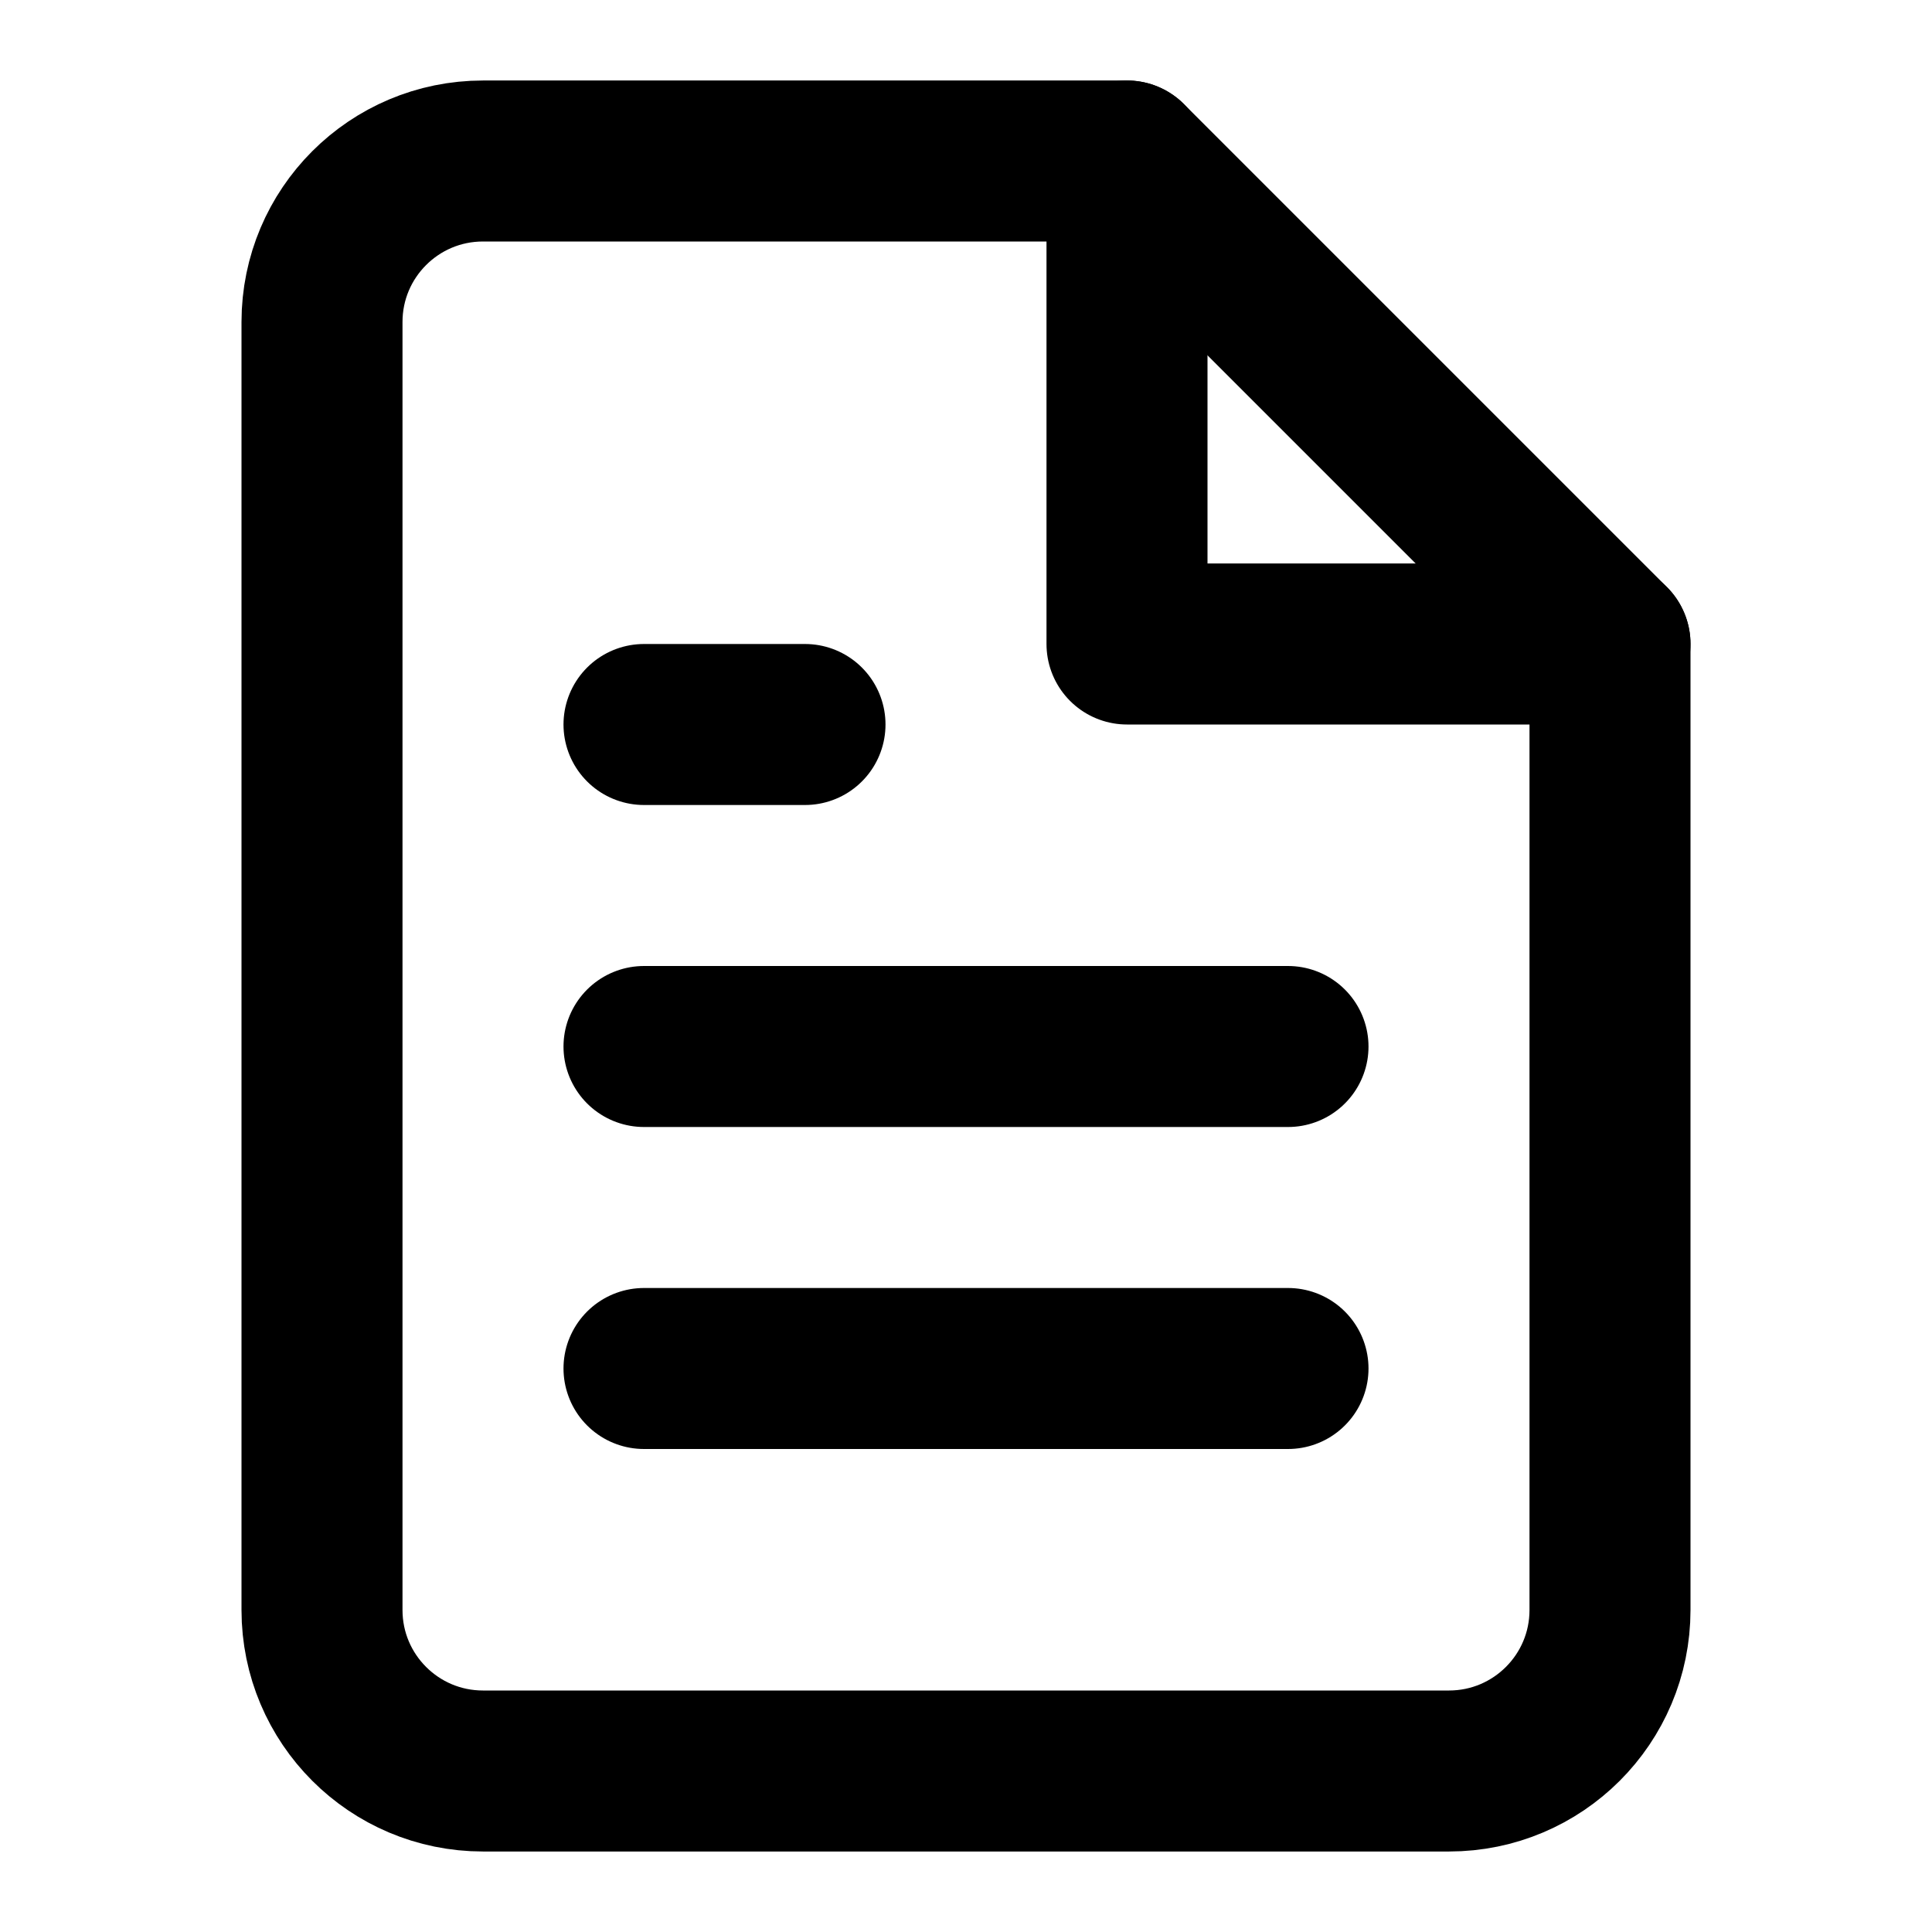
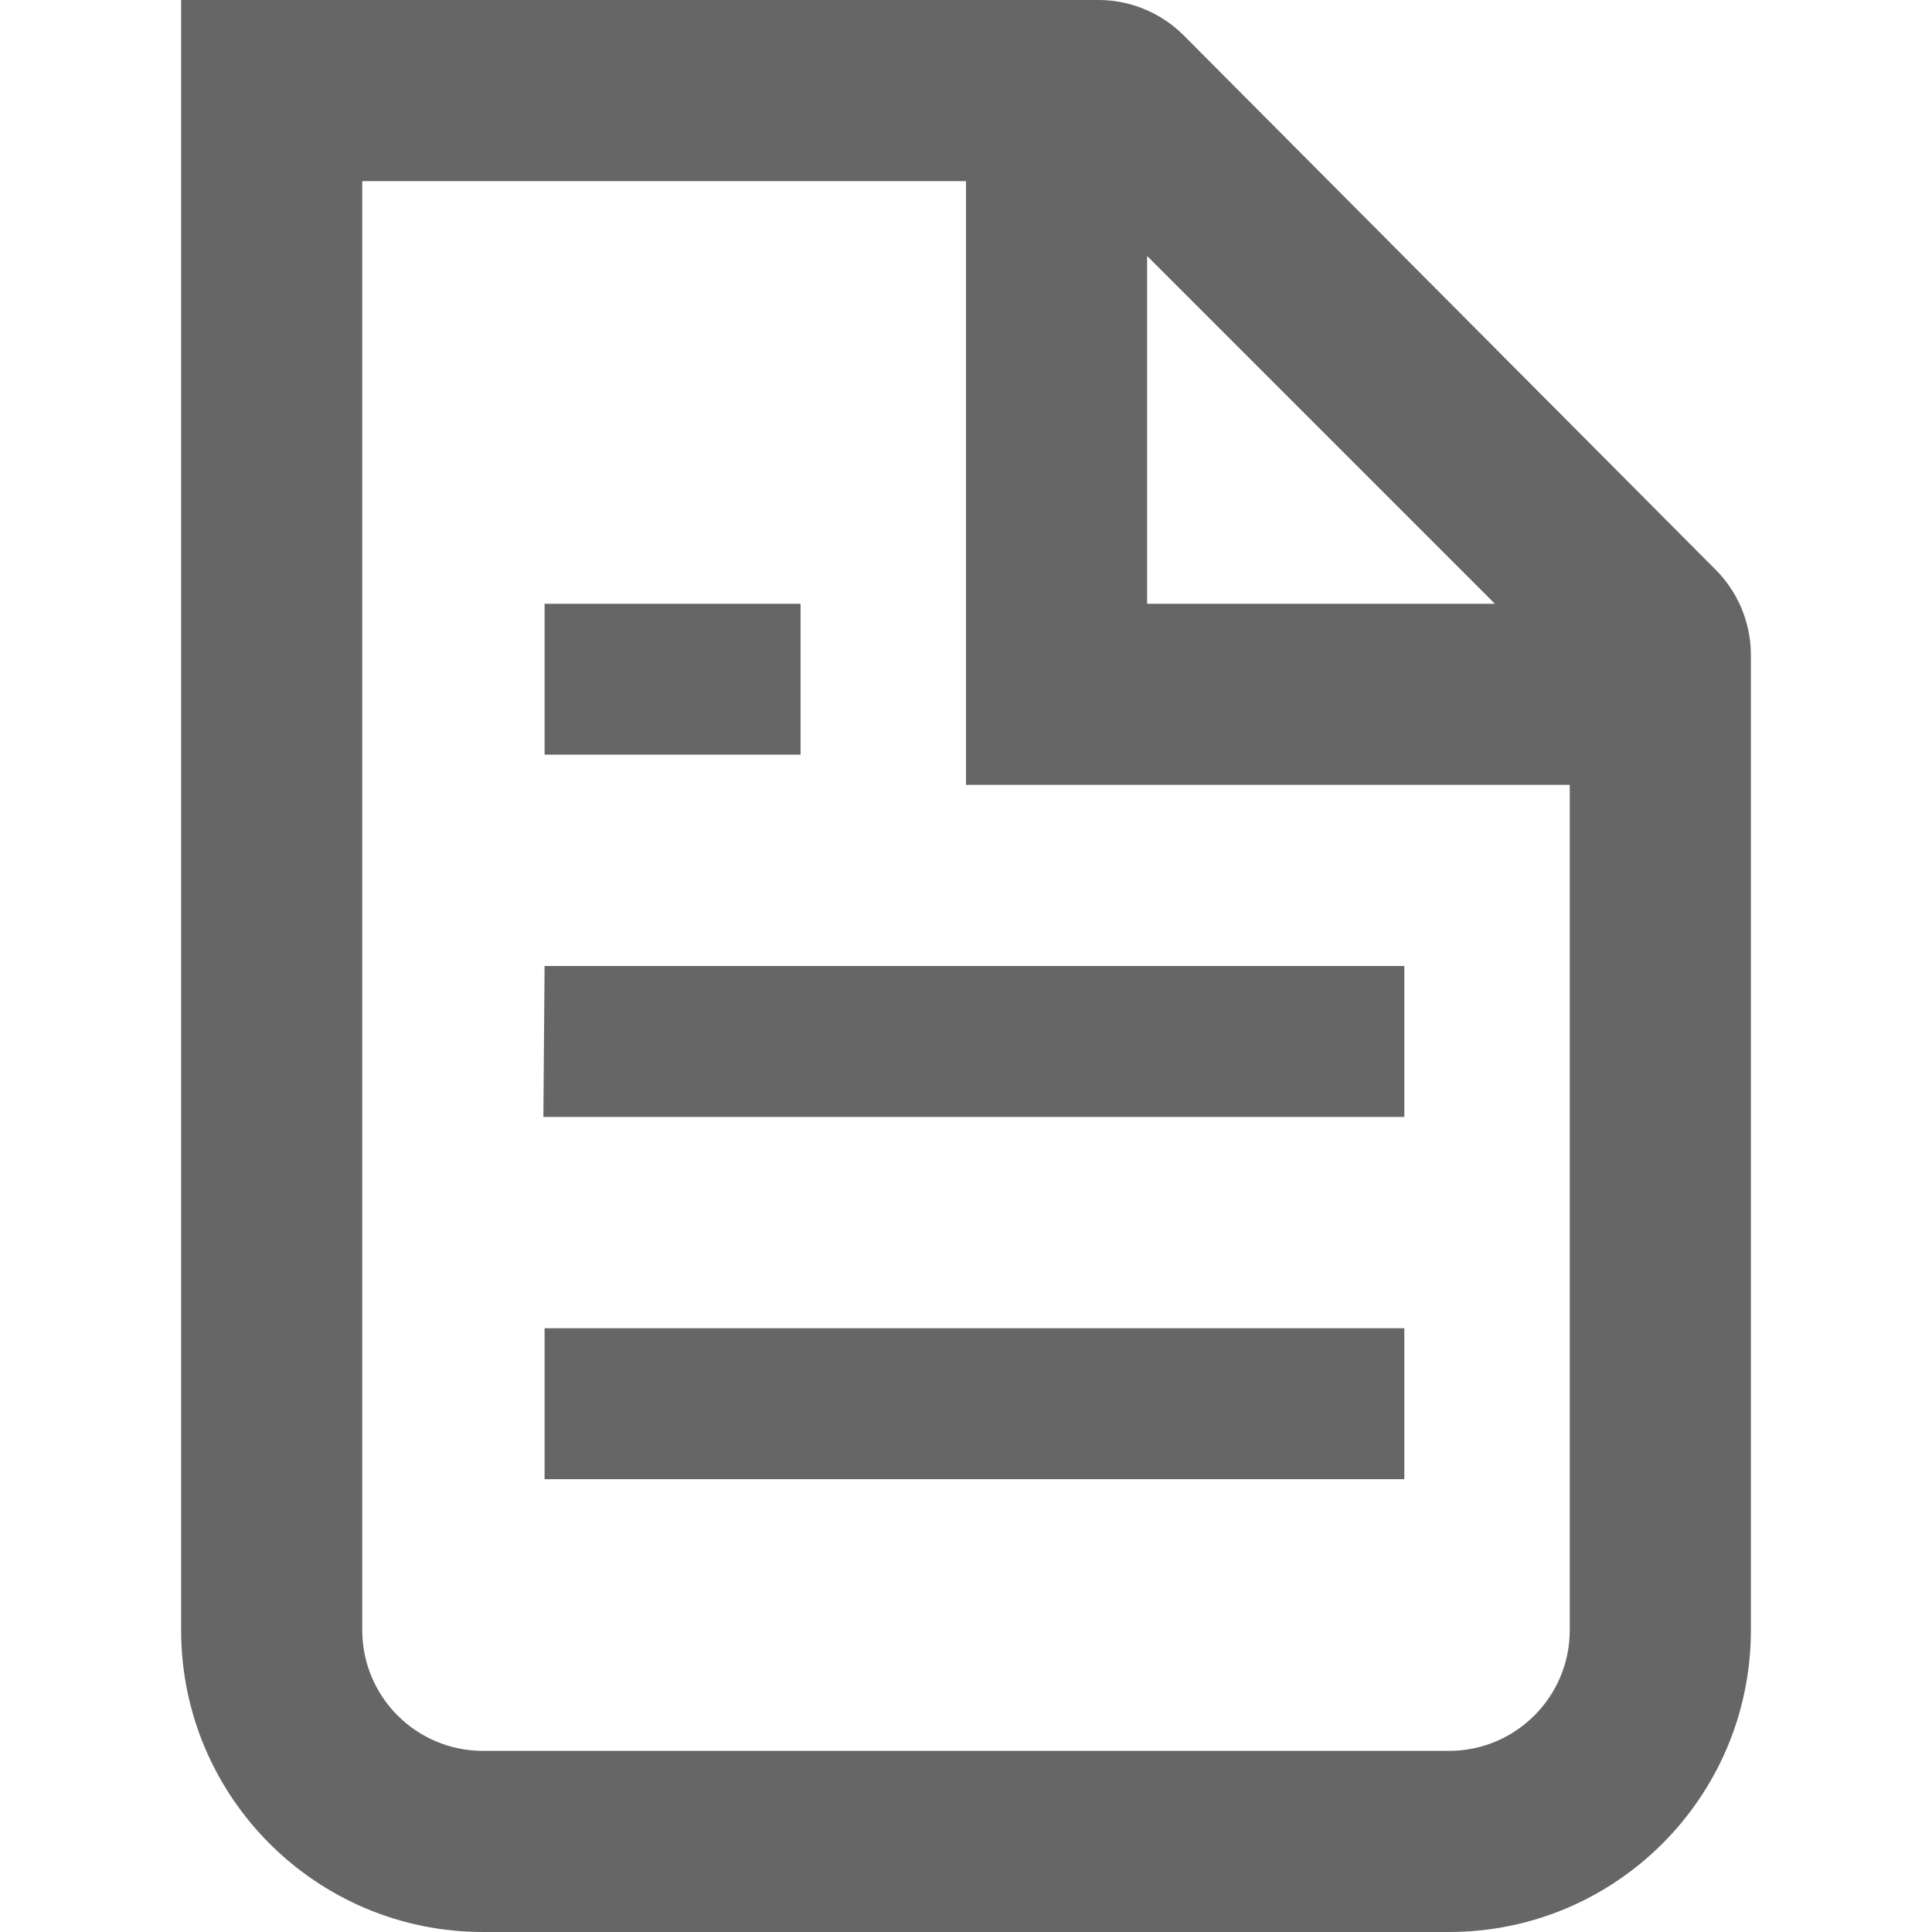
- <svg xmlns="http://www.w3.org/2000/svg" width="24" height="24" viewBox="0 0 24 24" fill="none" stroke="currentColor" stroke-width="2" stroke-linecap="round" stroke-linejoin="round">
-   <path d="M14 2H6a2 2 0 0 0-2 2v16a2 2 0 0 0 2 2h12a2 2 0 0 0 2-2V8z" />
-   <polyline points="14 2 14 8 20 8" />
-   <line x1="16" y1="13" x2="8" y2="13" />
-   <line x1="16" y1="17" x2="8" y2="17" />
-   <polyline points="10 9 9 9 8 9" />
+ <svg xmlns="http://www.w3.org/2000/svg" fill="none" viewBox="0 0 16 16">
+   <path d="M14.5 13.5V5.41a1 1 0 0 0-.3-.7L9.8.29A1 1 0 0 0 9.08 0H1.5v13.5A2.5 2.5 0 0 0 4 16h8a2.5 2.5 0 0 0 2.5-2.5m-1.5 0v-7H8v-5H3v12a1 1 0 0 0 1 1h8a1 1 0 0 0 1-1M9.5 5V2.12L12.38 5zM5.13 5h-.62v1.25h2.12V5zm-.62 3h7.12v1.25H4.5zm.62 3h-.62v1.25h7.12V11z" clip-rule="evenodd" fill="#666" fill-rule="evenodd" />
</svg>
